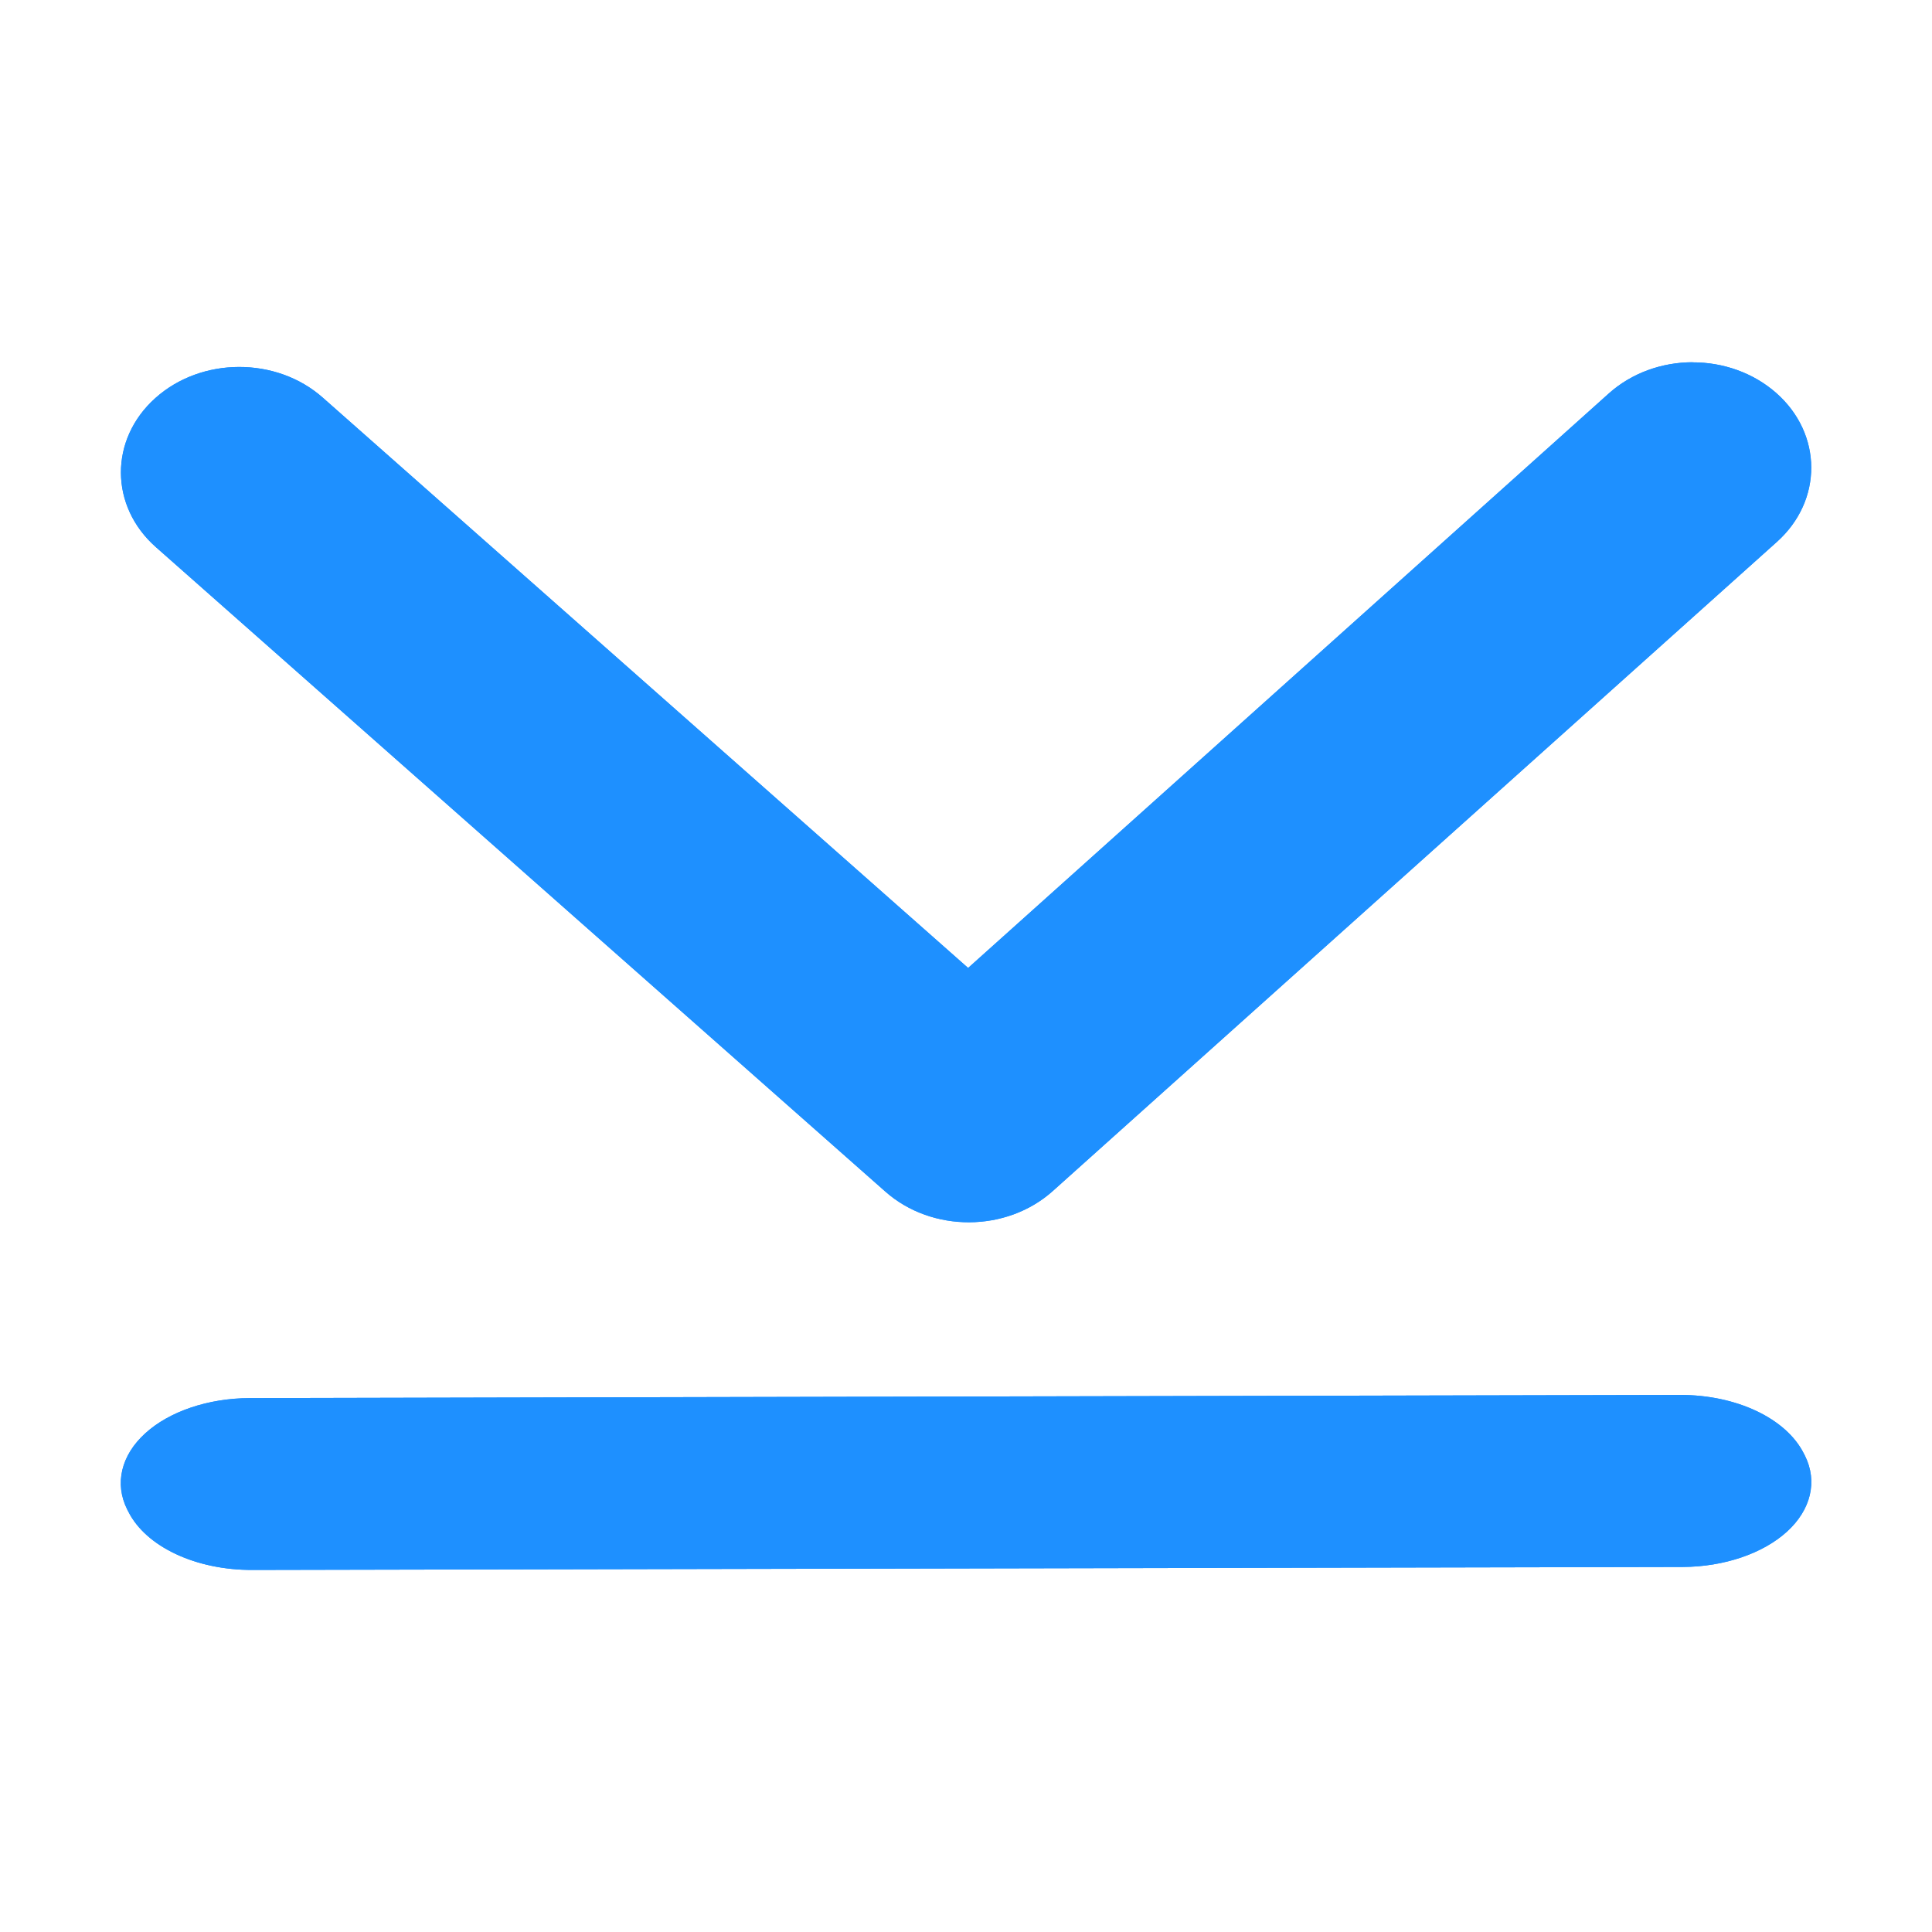
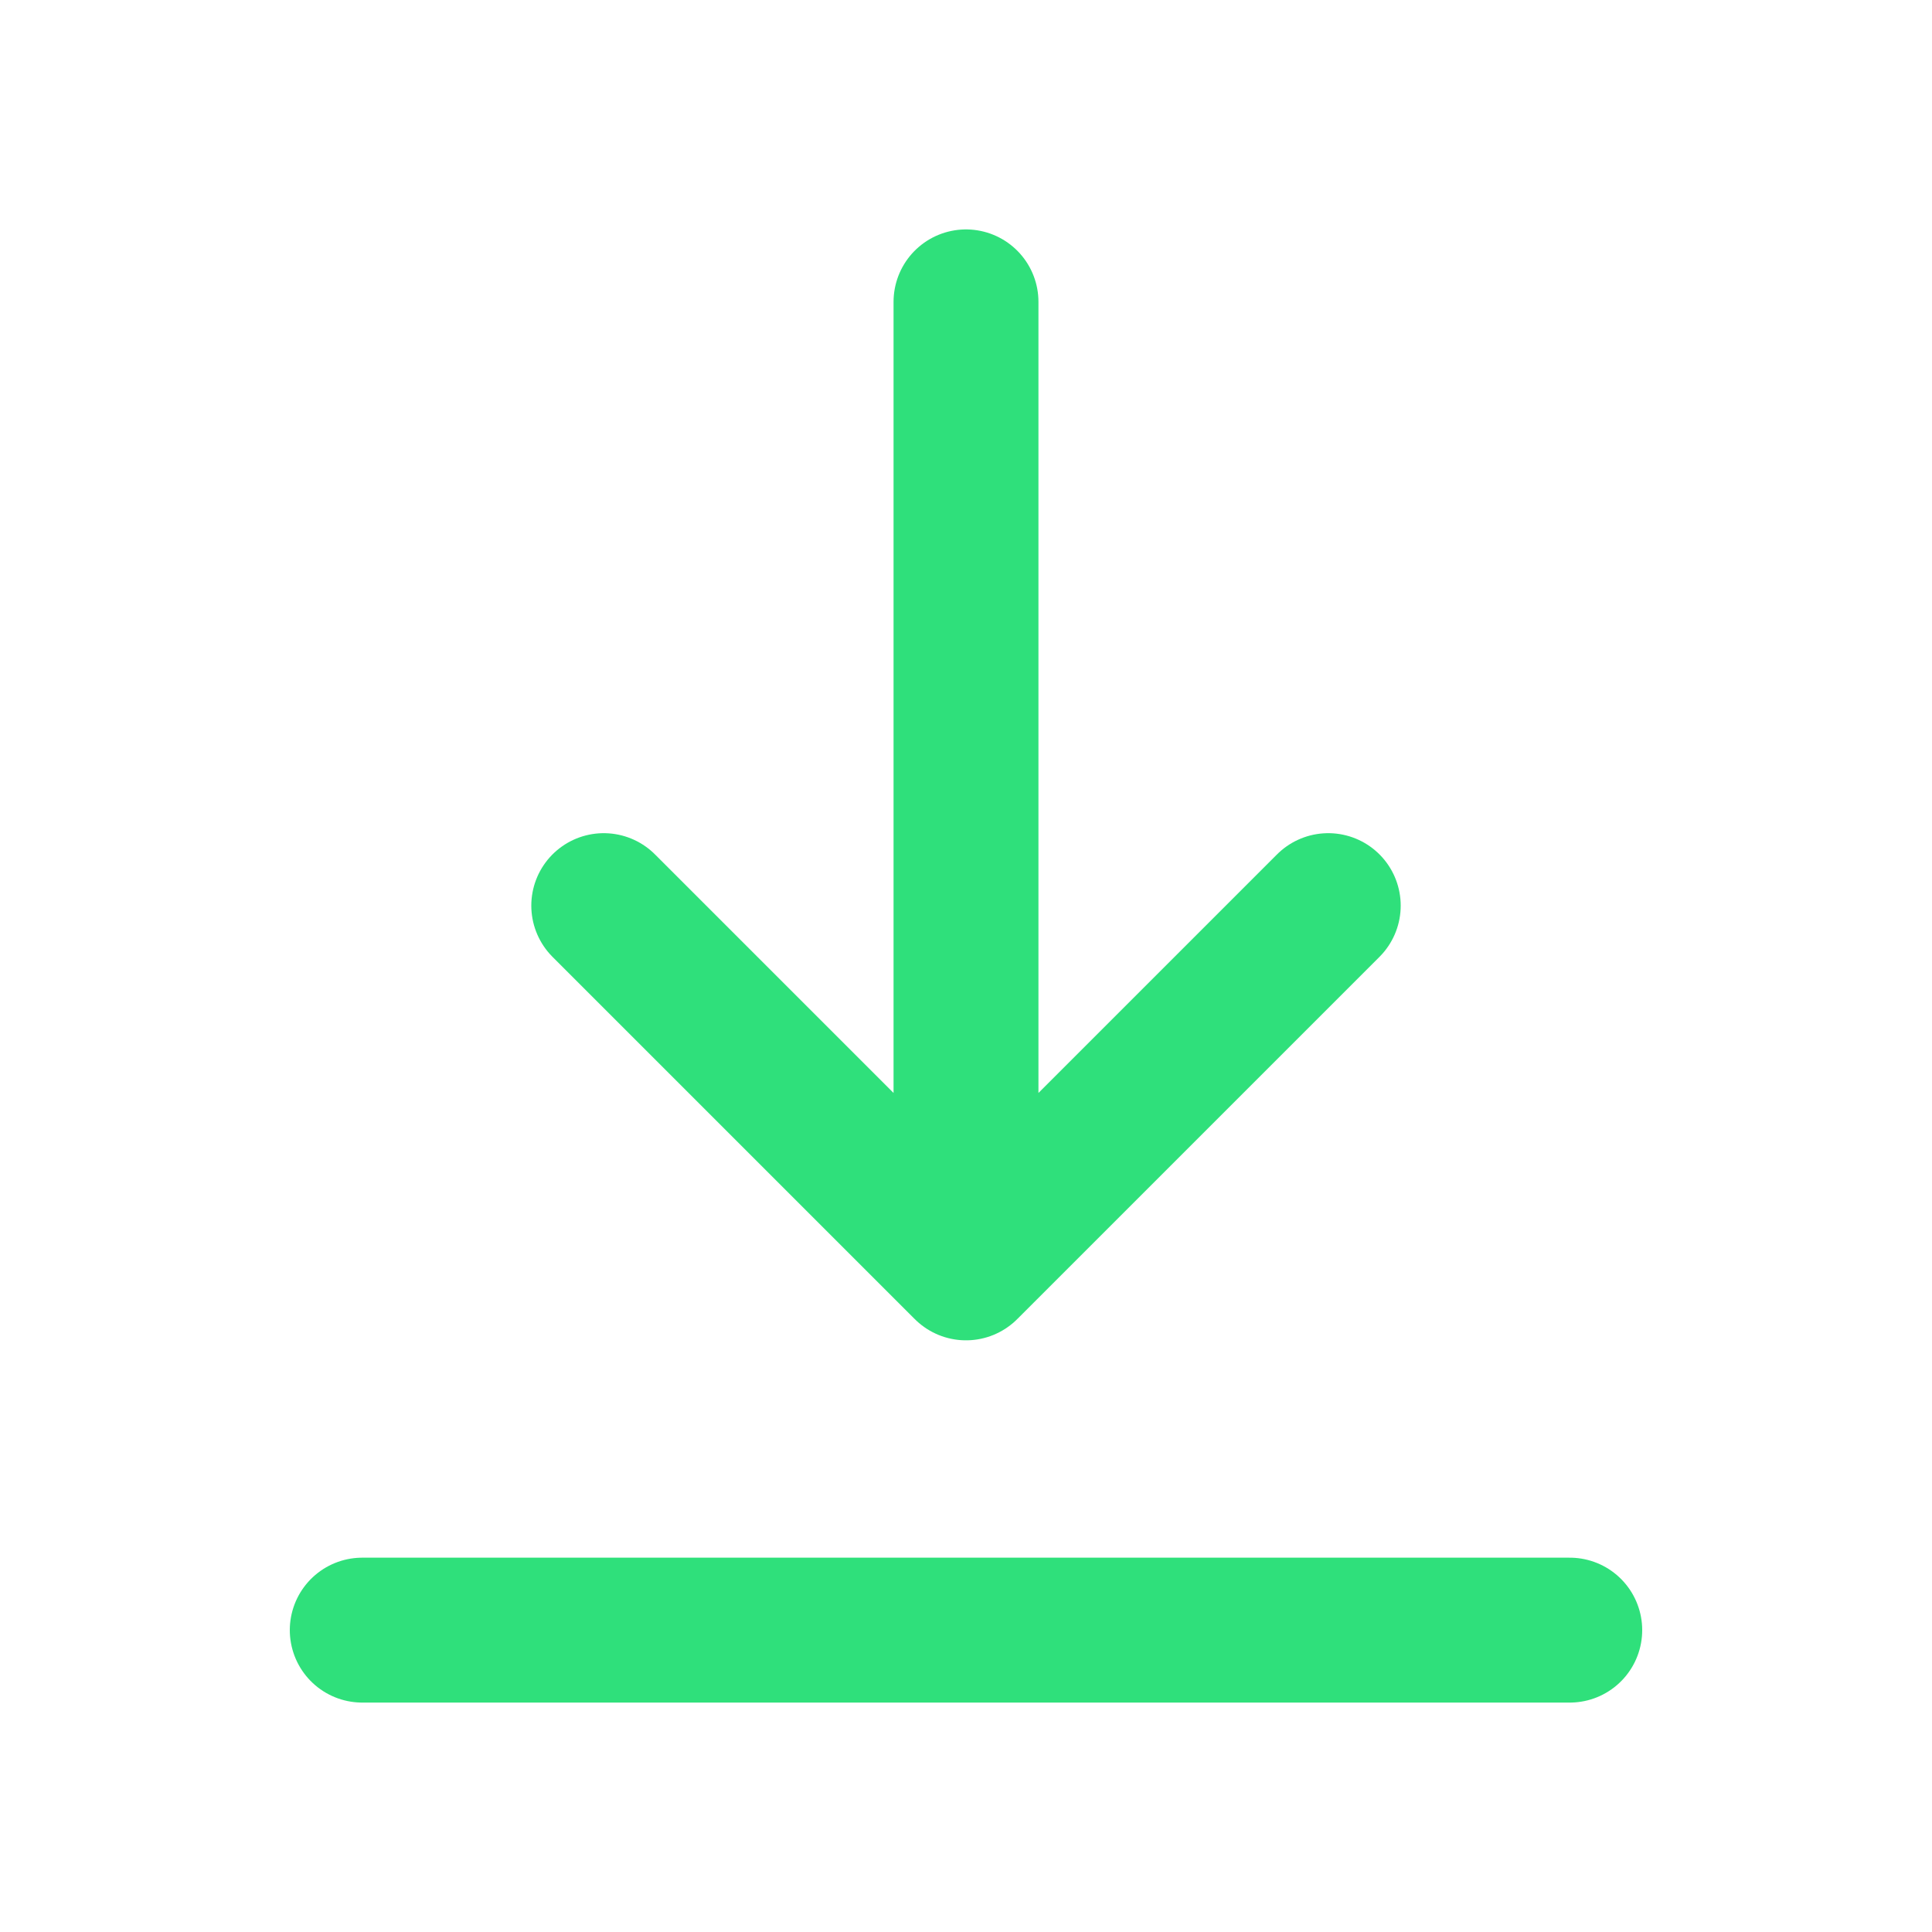
- <svg xmlns="http://www.w3.org/2000/svg" height="32" viewBox="0 0 32 32" width="32">
-   <g fill="#1e90ff" transform="matrix(1.749964 0 0 1.538471 -3.2496 -16.30788)">
-     <path d="m17.875 14.5c-.287.001-.573.114-.791.336l-6.064 6.185-6.109-6.141c-.439-.441-1.148-.439-1.584.006-.436.444-.434 1.164.006 1.605l6.904 6.938c.22.221.506.331.793.33.287-.001.573-.114.791-.336l6.854-6.989c.436-.445.433-1.162-.006-1.603-.22-.22-.506-.331-.793-.33zm-.119 11.118-13.539.034c-.391.002-.759.144-.986.38-.228.236-.292.542-.17.819l.01.022c.167.379.639.631 1.174.629l13.539-.032c.39-.002.758-.144.986-.38.228-.236.292-.542.17-.819l-.01-.022c-.167-.379-.639-.633-1.174-.631z" />
-     <path d="m17.875 14.5c-.287.001-.573.114-.791.336l-6.064 6.185-6.109-6.141c-.439-.441-1.148-.439-1.584.006-.436.444-.434 1.164.006 1.605l6.904 6.938c.22.221.506.331.793.33.287-.001.573-.114.791-.336l6.854-6.989c.436-.445.433-1.162-.006-1.603-.22-.22-.506-.331-.793-.33zm-.119 11.118-13.539.034c-.391.002-.759.144-.986.38-.228.236-.292.542-.17.819l.01.022c.167.379.639.631 1.174.629l13.539-.032c.39-.002.758-.144.986-.38.228-.236.292-.542.17-.819l-.01-.022c-.167-.379-.639-.633-1.174-.631z" />
+ <svg xmlns="http://www.w3.org/2000/svg" width="32" height="32" viewBox="0 0 32 32">
+   <g fill="none" stroke-width="2.4" stroke-linecap="round" stroke-linejoin="round">
+     <path d="M16 5V21M10 15L16 21L22 15" stroke="#2fe07b" />
+     <path d="M6 27h20" stroke="#2fe07b" />
  </g>
</svg>
